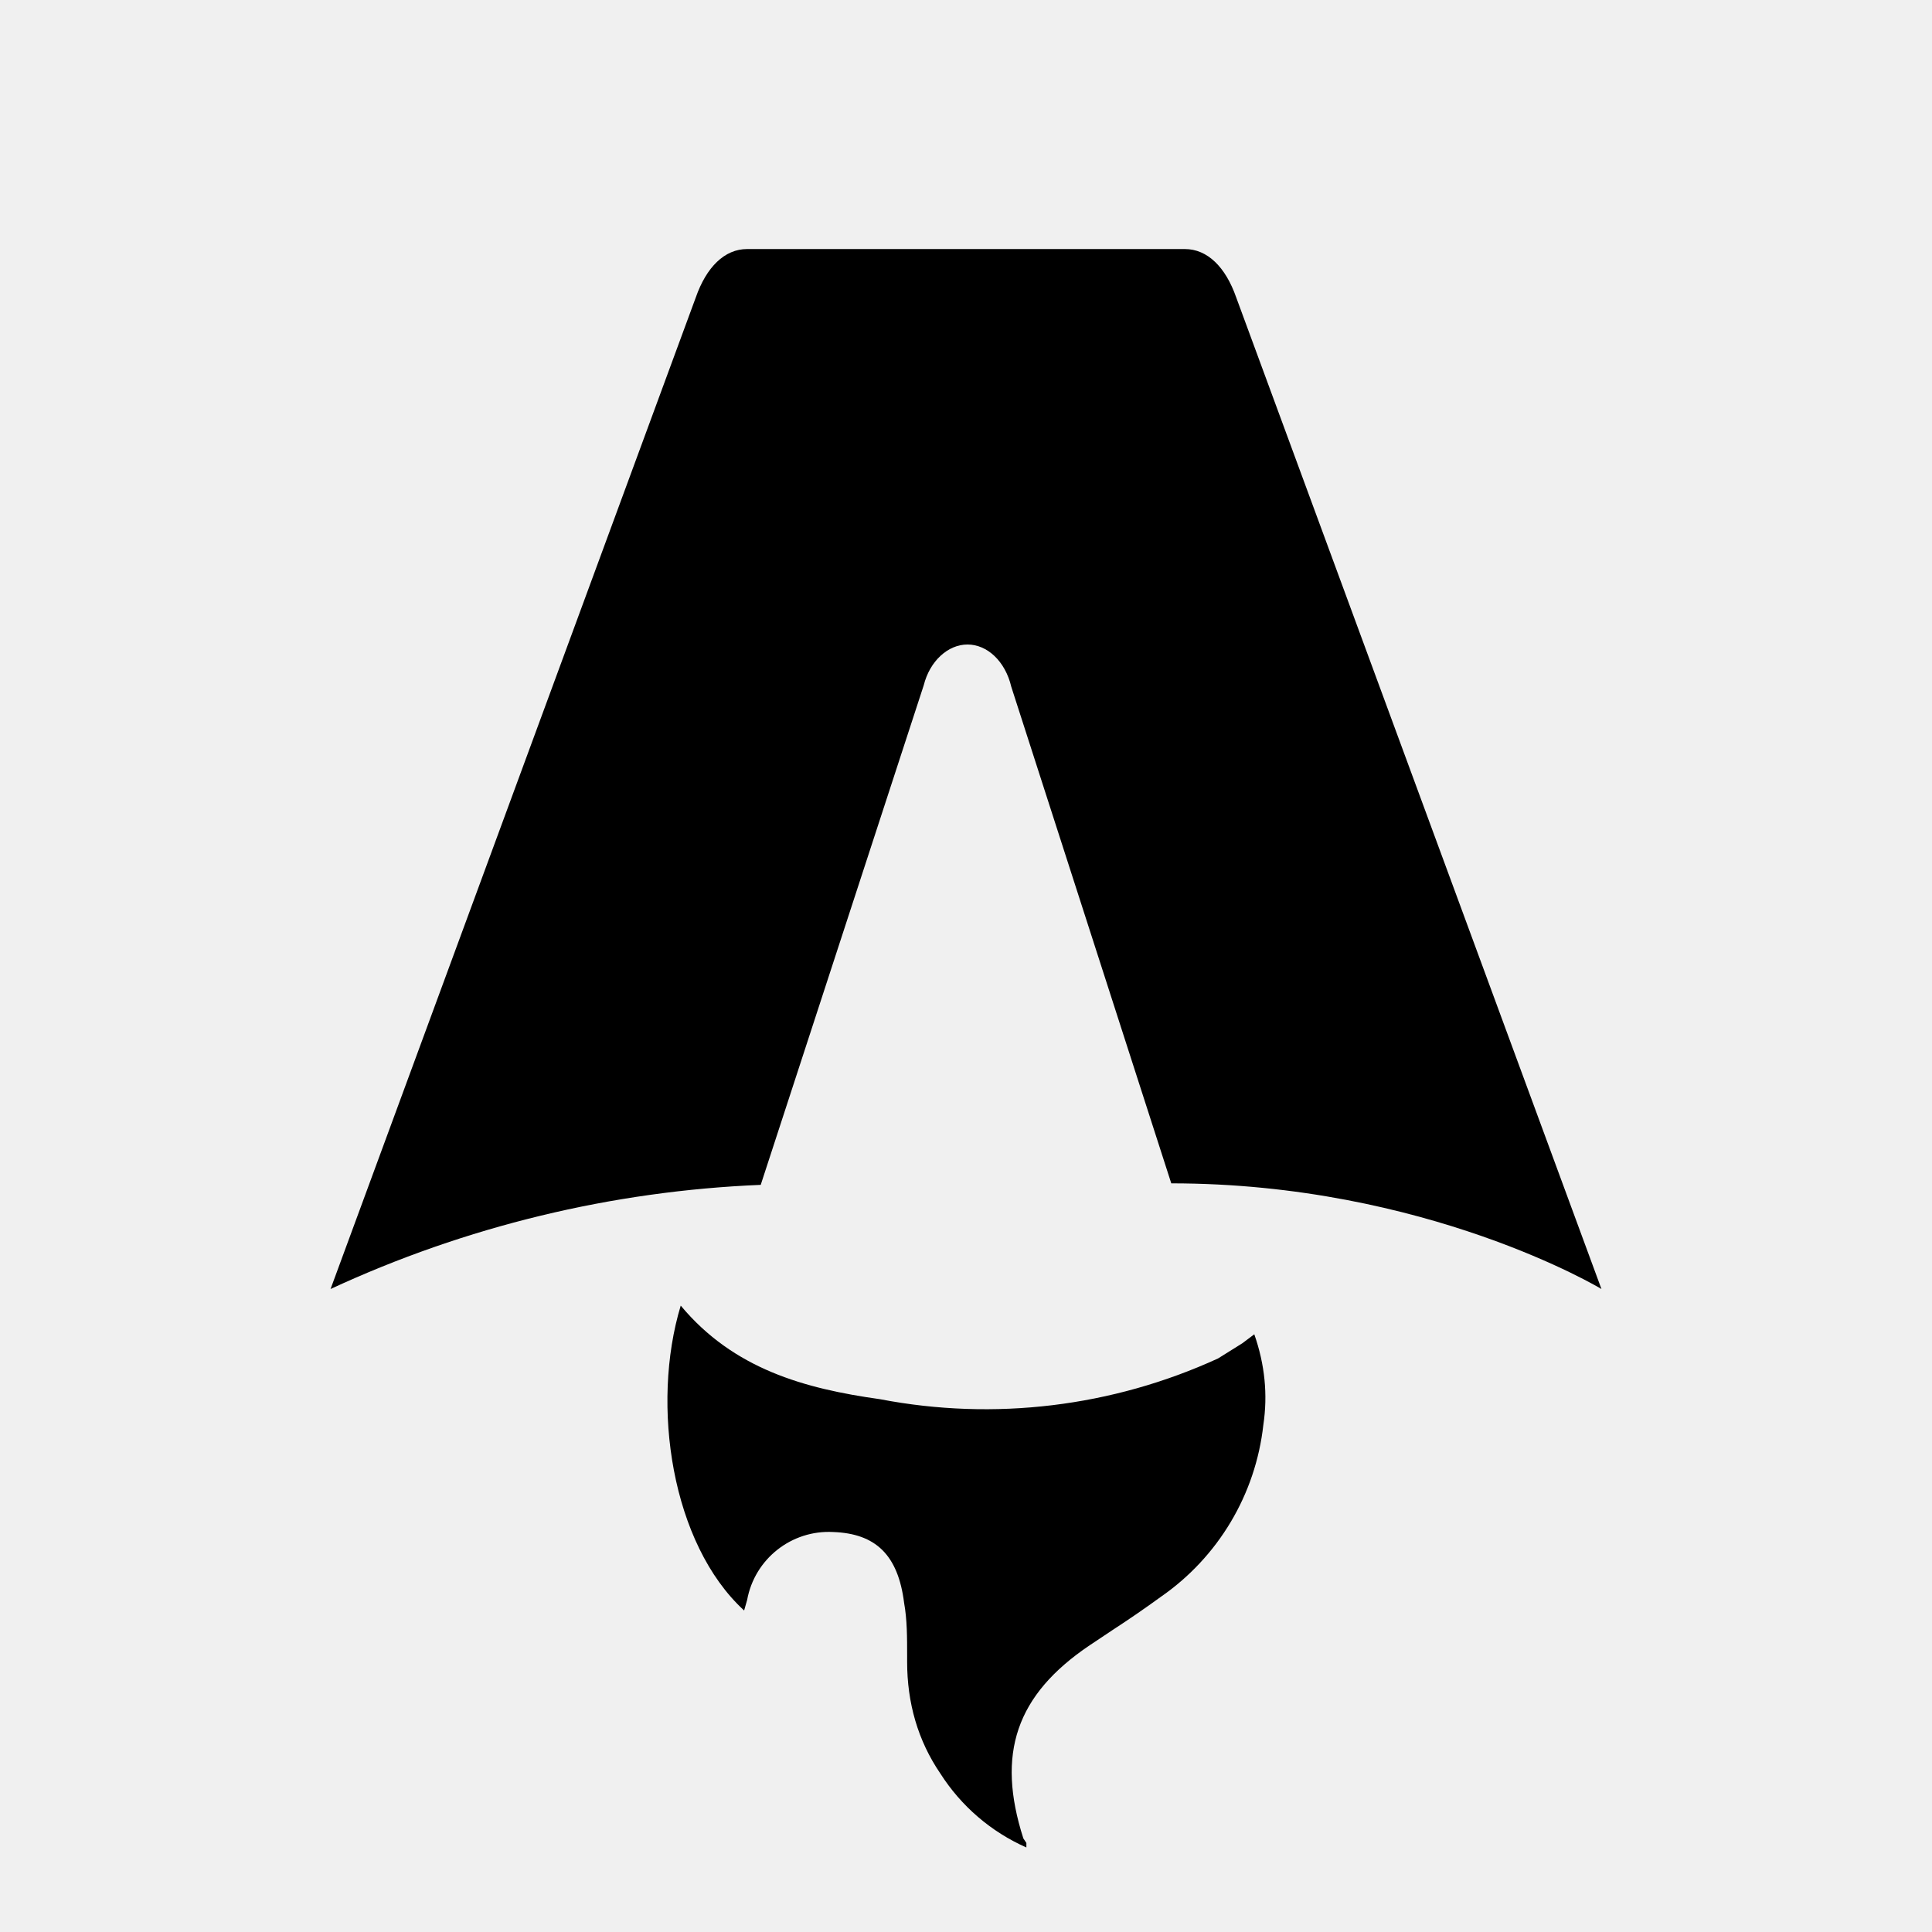
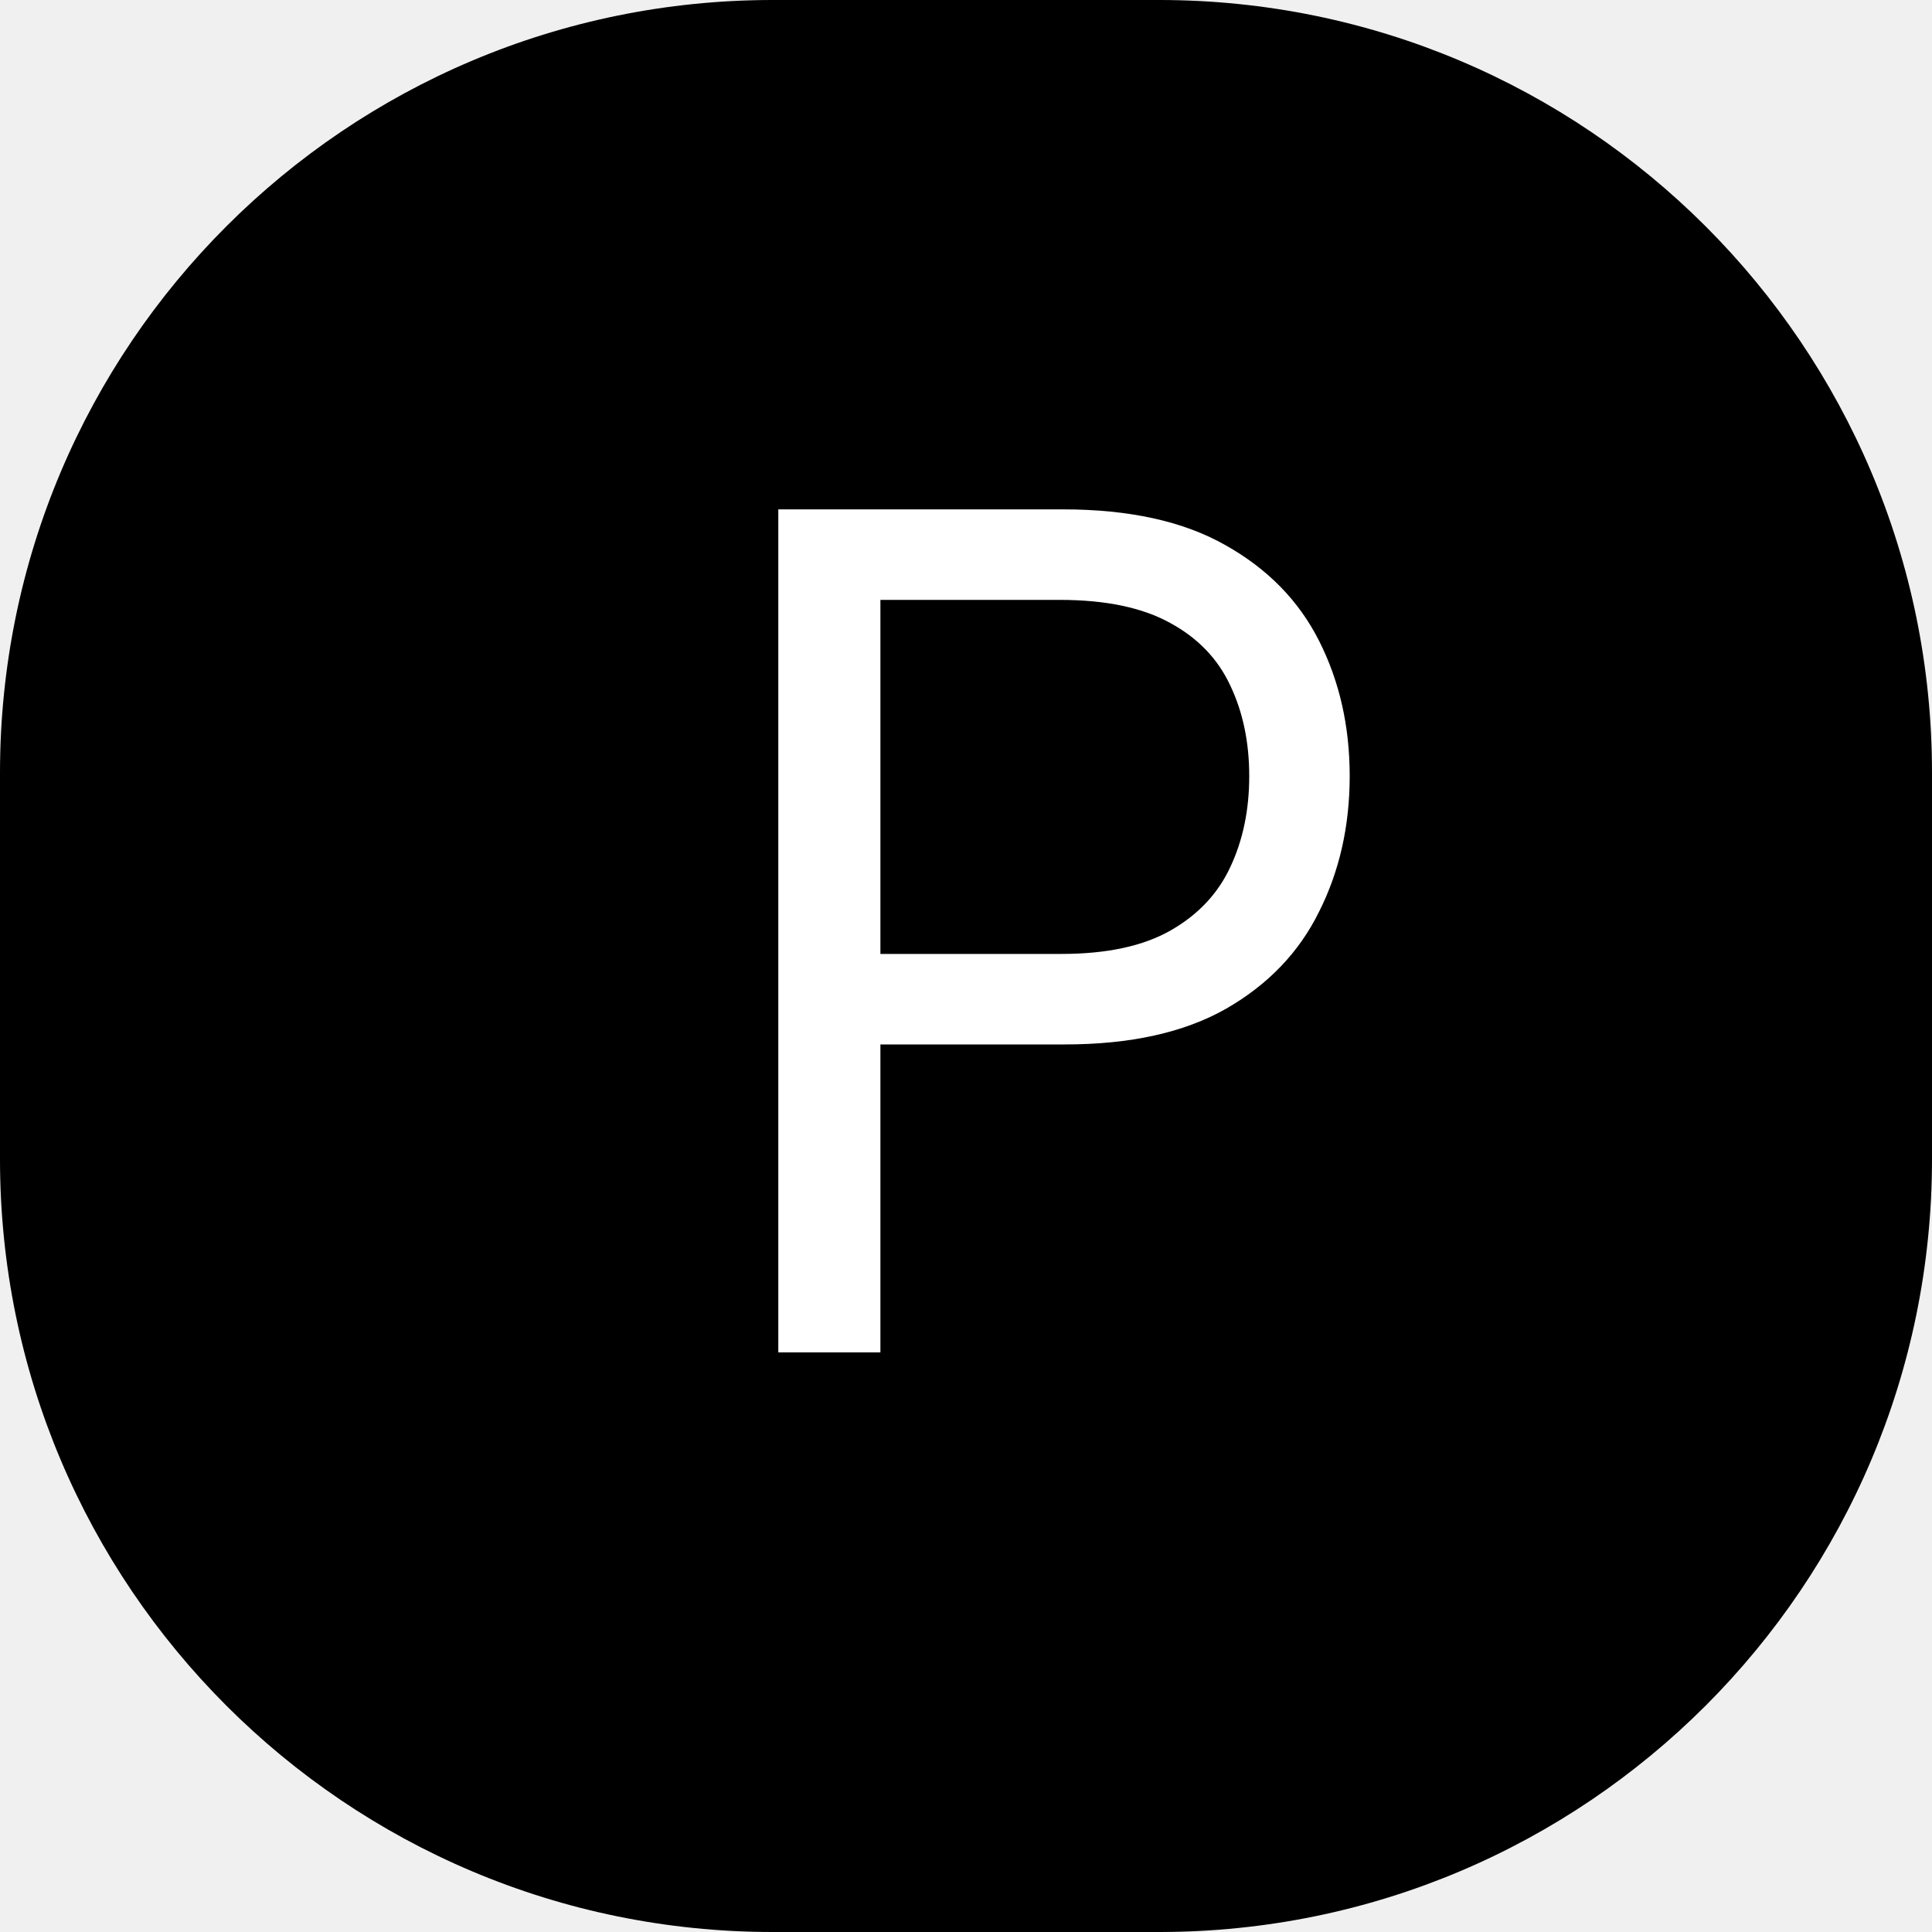
- <svg xmlns="http://www.w3.org/2000/svg" fill="none" viewBox="0 0 128 128">
-   <path d="M50.4 78.5a75.1 75.1 0 0 0-28.5 6.9l24.2-65.7c.7-2 1.9-3.2 3.4-3.2h29c1.5 0 2.7 1.2 3.4 3.2l24.2 65.7s-11.6-7-28.5-7L67 45.5c-.4-1.7-1.6-2.8-2.9-2.8-1.3 0-2.5 1.1-2.9 2.7L50.4 78.5Zm-1.1 28.2Zm-4.2-20.2c-2 6.6-.6 15.8 4.2 20.2a17.5 17.5 0 0 1 .2-.7 5.5 5.5 0 0 1 5.7-4.5c2.8.1 4.3 1.5 4.7 4.7.2 1.1.2 2.3.2 3.5v.4c0 2.7.7 5.2 2.2 7.4a13 13 0 0 0 5.7 4.9v-.3l-.2-.3c-1.8-5.6-.5-9.5 4.4-12.8l1.5-1a73 73 0 0 0 3.2-2.2 16 16 0 0 0 6.8-11.4c.3-2 .1-4-.6-6l-.8.6-1.6 1a37 37 0 0 1-22.4 2.7c-5-.7-9.7-2-13.2-6.2Z" />
-   <style>
-         path { fill: #000; }
-         @media (prefers-color-scheme: dark) {
-             path { fill: #FFF; }
-         }
-     </style>
+ <svg xmlns="http://www.w3.org/2000/svg" width="20" height="20" viewBox="0 0 20 20" fill="none">
+   <rect width="20" height="20" rx="8" fill="black" />
+   <path d="M8.057 14V5.273H11.006C11.69 5.273 12.25 5.396 12.685 5.643C13.122 5.888 13.446 6.219 13.656 6.636C13.867 7.054 13.972 7.52 13.972 8.034C13.972 8.548 13.867 9.016 13.656 9.436C13.449 9.857 13.128 10.192 12.693 10.442C12.258 10.689 11.702 10.812 11.023 10.812H8.909V9.875H10.989C11.457 9.875 11.834 9.794 12.118 9.632C12.402 9.47 12.608 9.251 12.736 8.976C12.867 8.697 12.932 8.384 12.932 8.034C12.932 7.685 12.867 7.372 12.736 7.097C12.608 6.821 12.401 6.605 12.114 6.449C11.827 6.29 11.446 6.21 10.972 6.21H9.114V14H8.057Z" fill="white" />
</svg>
